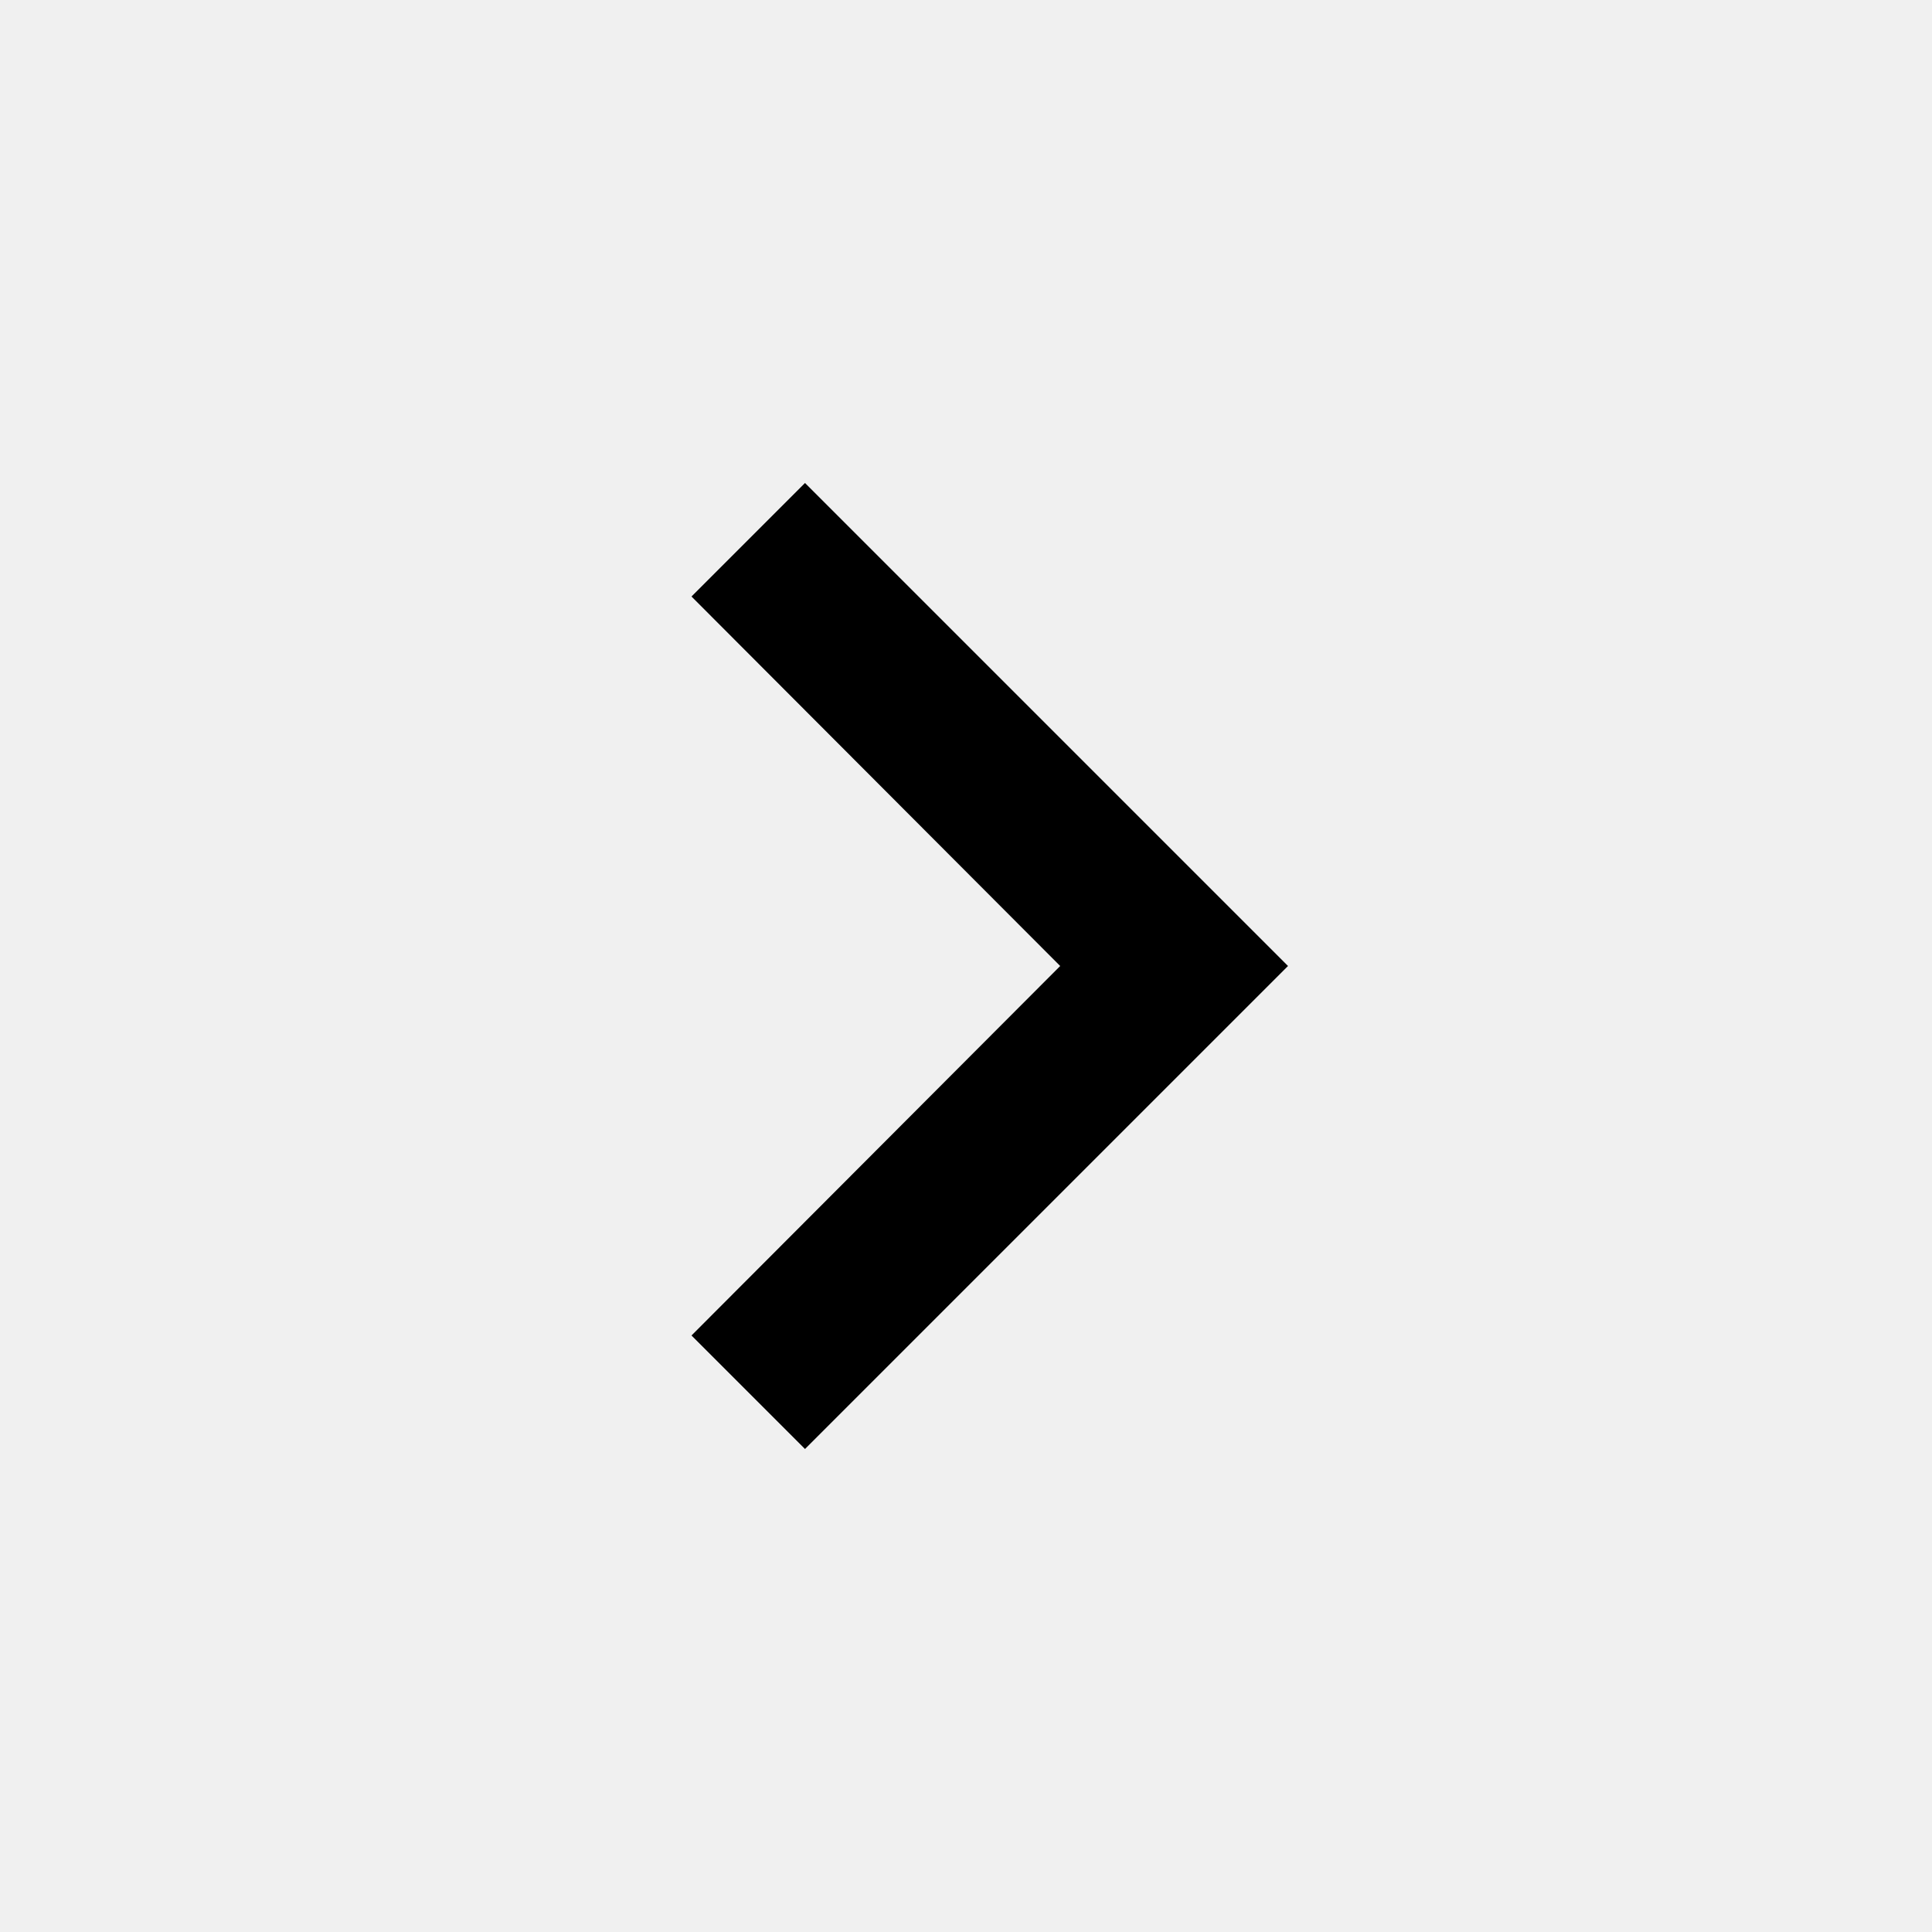
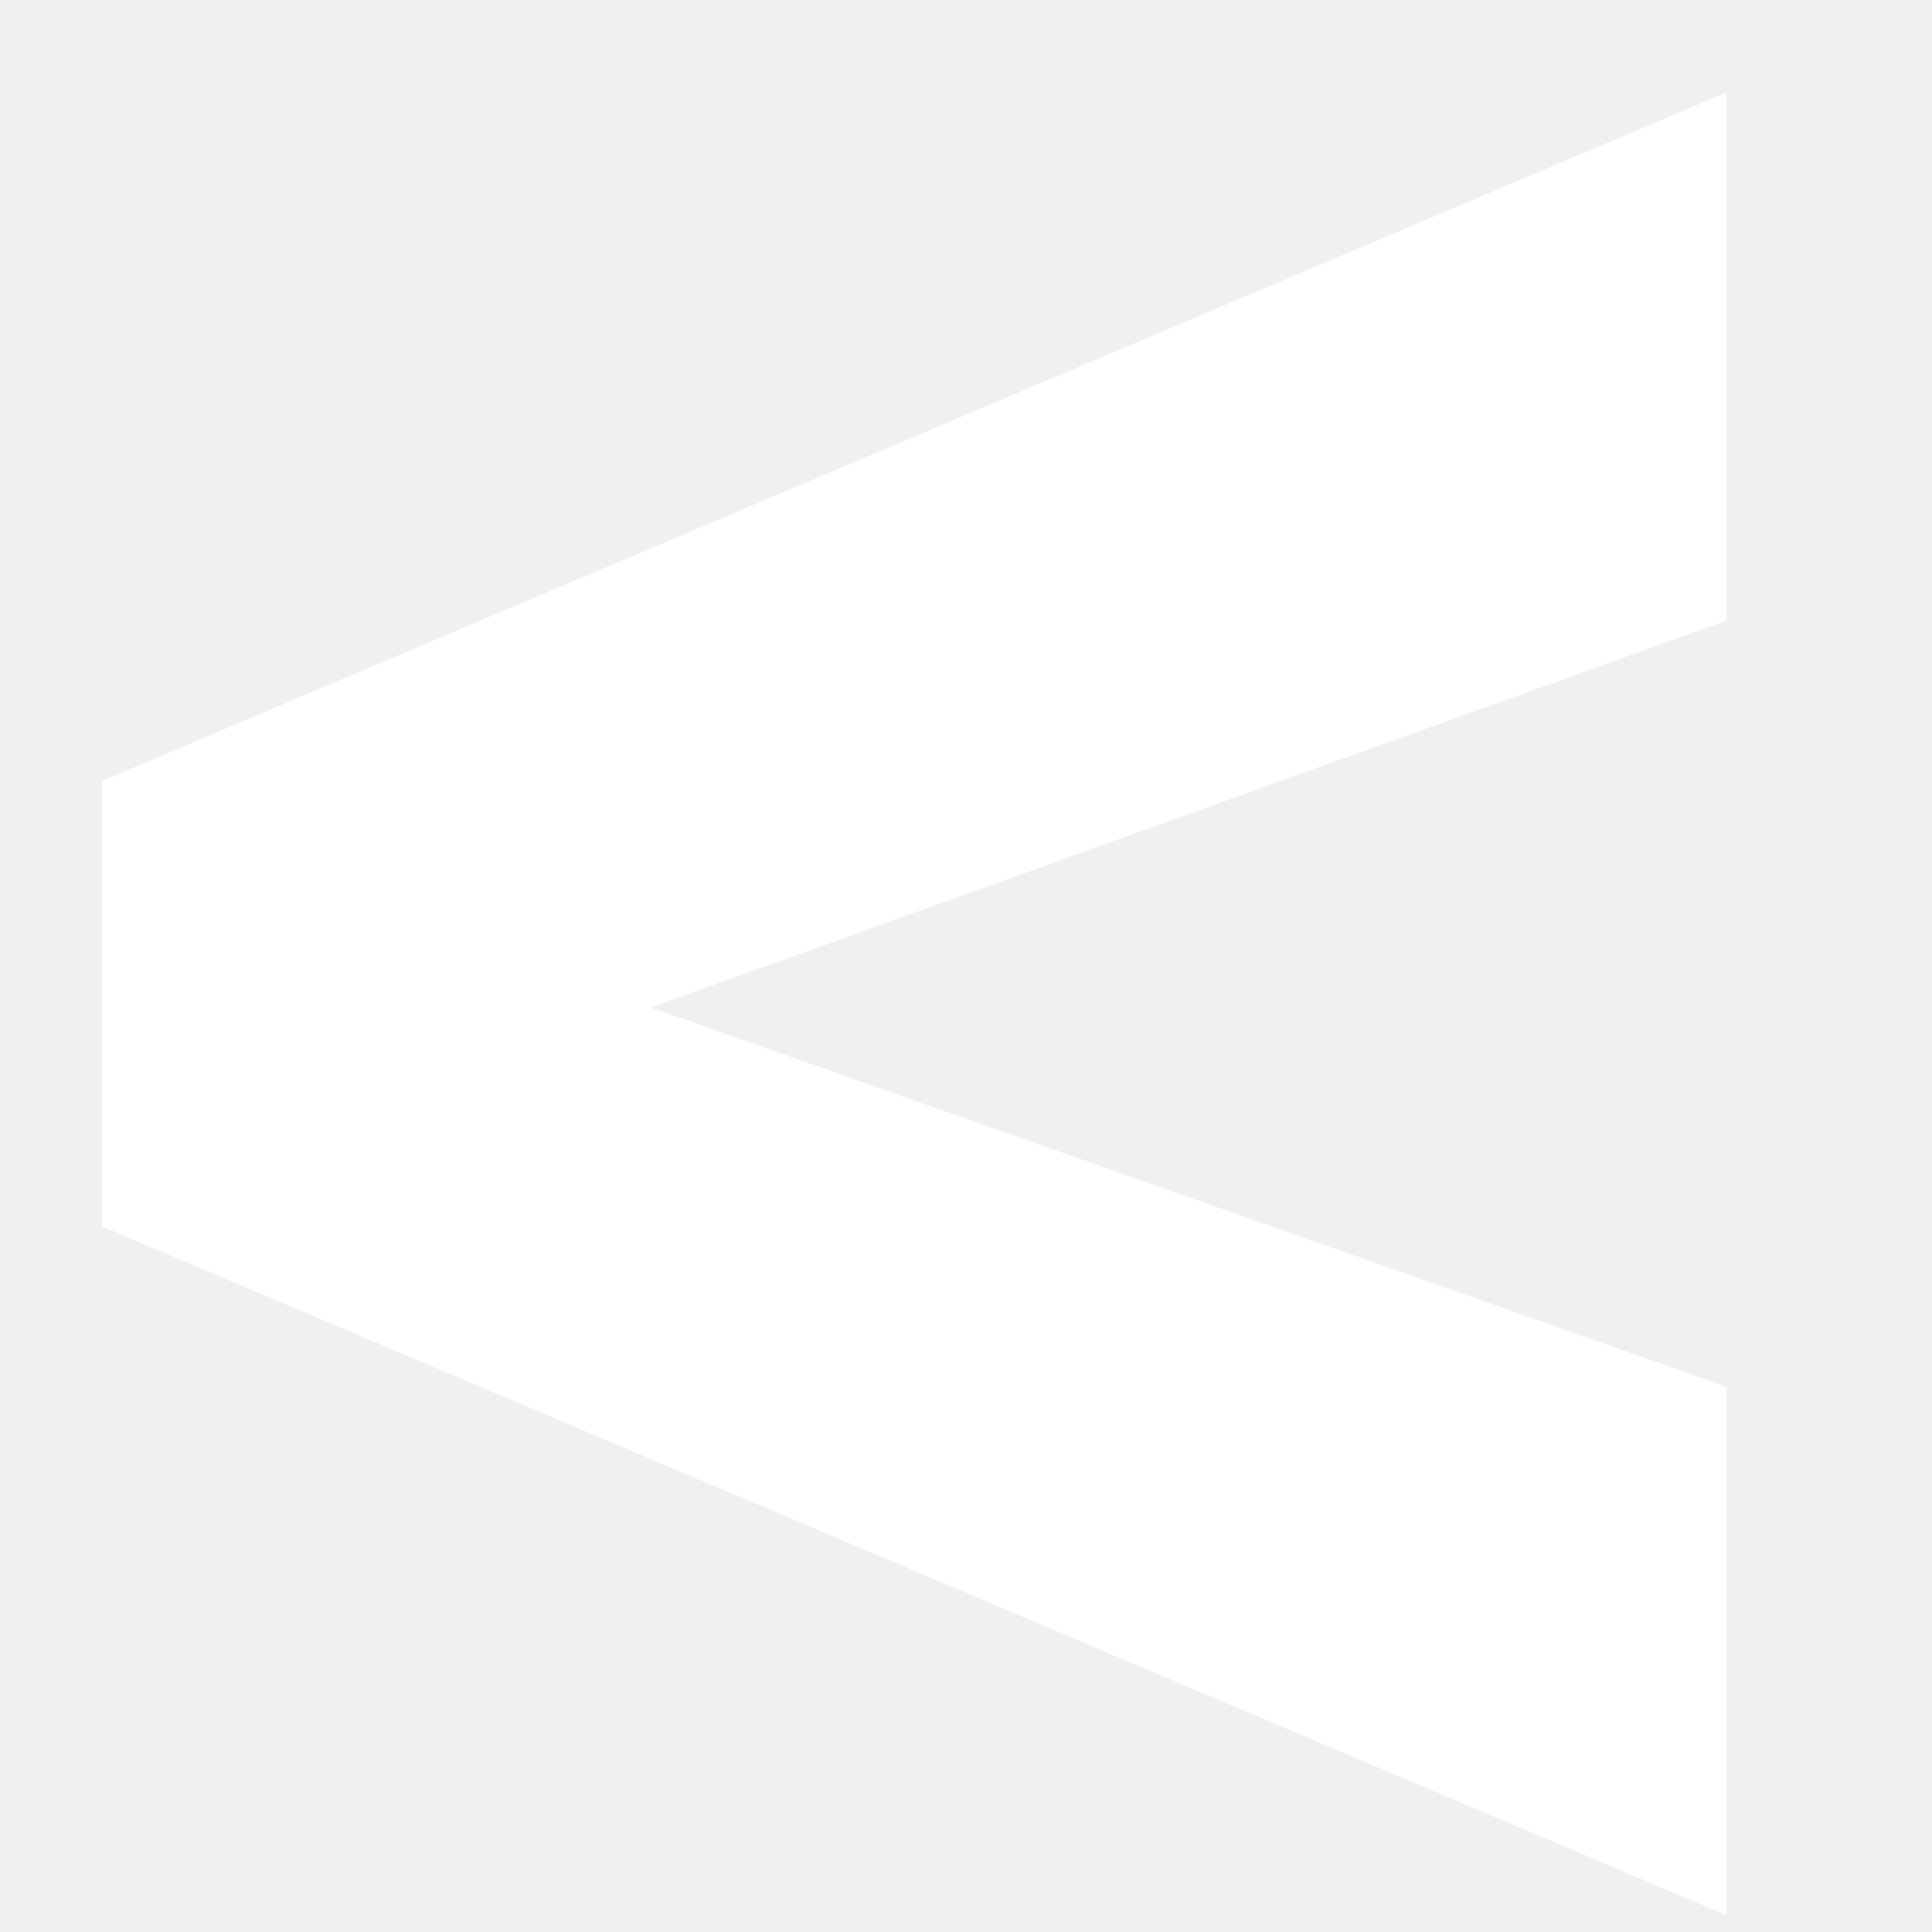
- <svg xmlns="http://www.w3.org/2000/svg" viewBox="0 0 24 24" fill="black" width="24px" height="24px">
-   <path d="M0 0h24v24H0V0z" fill="none" />
-   <path d="M8.59 16.59L13.17 12 8.59 7.41 10 6l6 6-6 6-1.41-1.41z" />
+ <svg xmlns="http://www.w3.org/2000/svg" width="8" height="8" viewBox="0 0 8 8" fill="none">
+   <path d="M2.695 4.172L7.148 5.742V7.93L0.422 5.078V3.234L7.148 0.383V2.57L2.695 4.172Z" fill="white" />
</svg>
